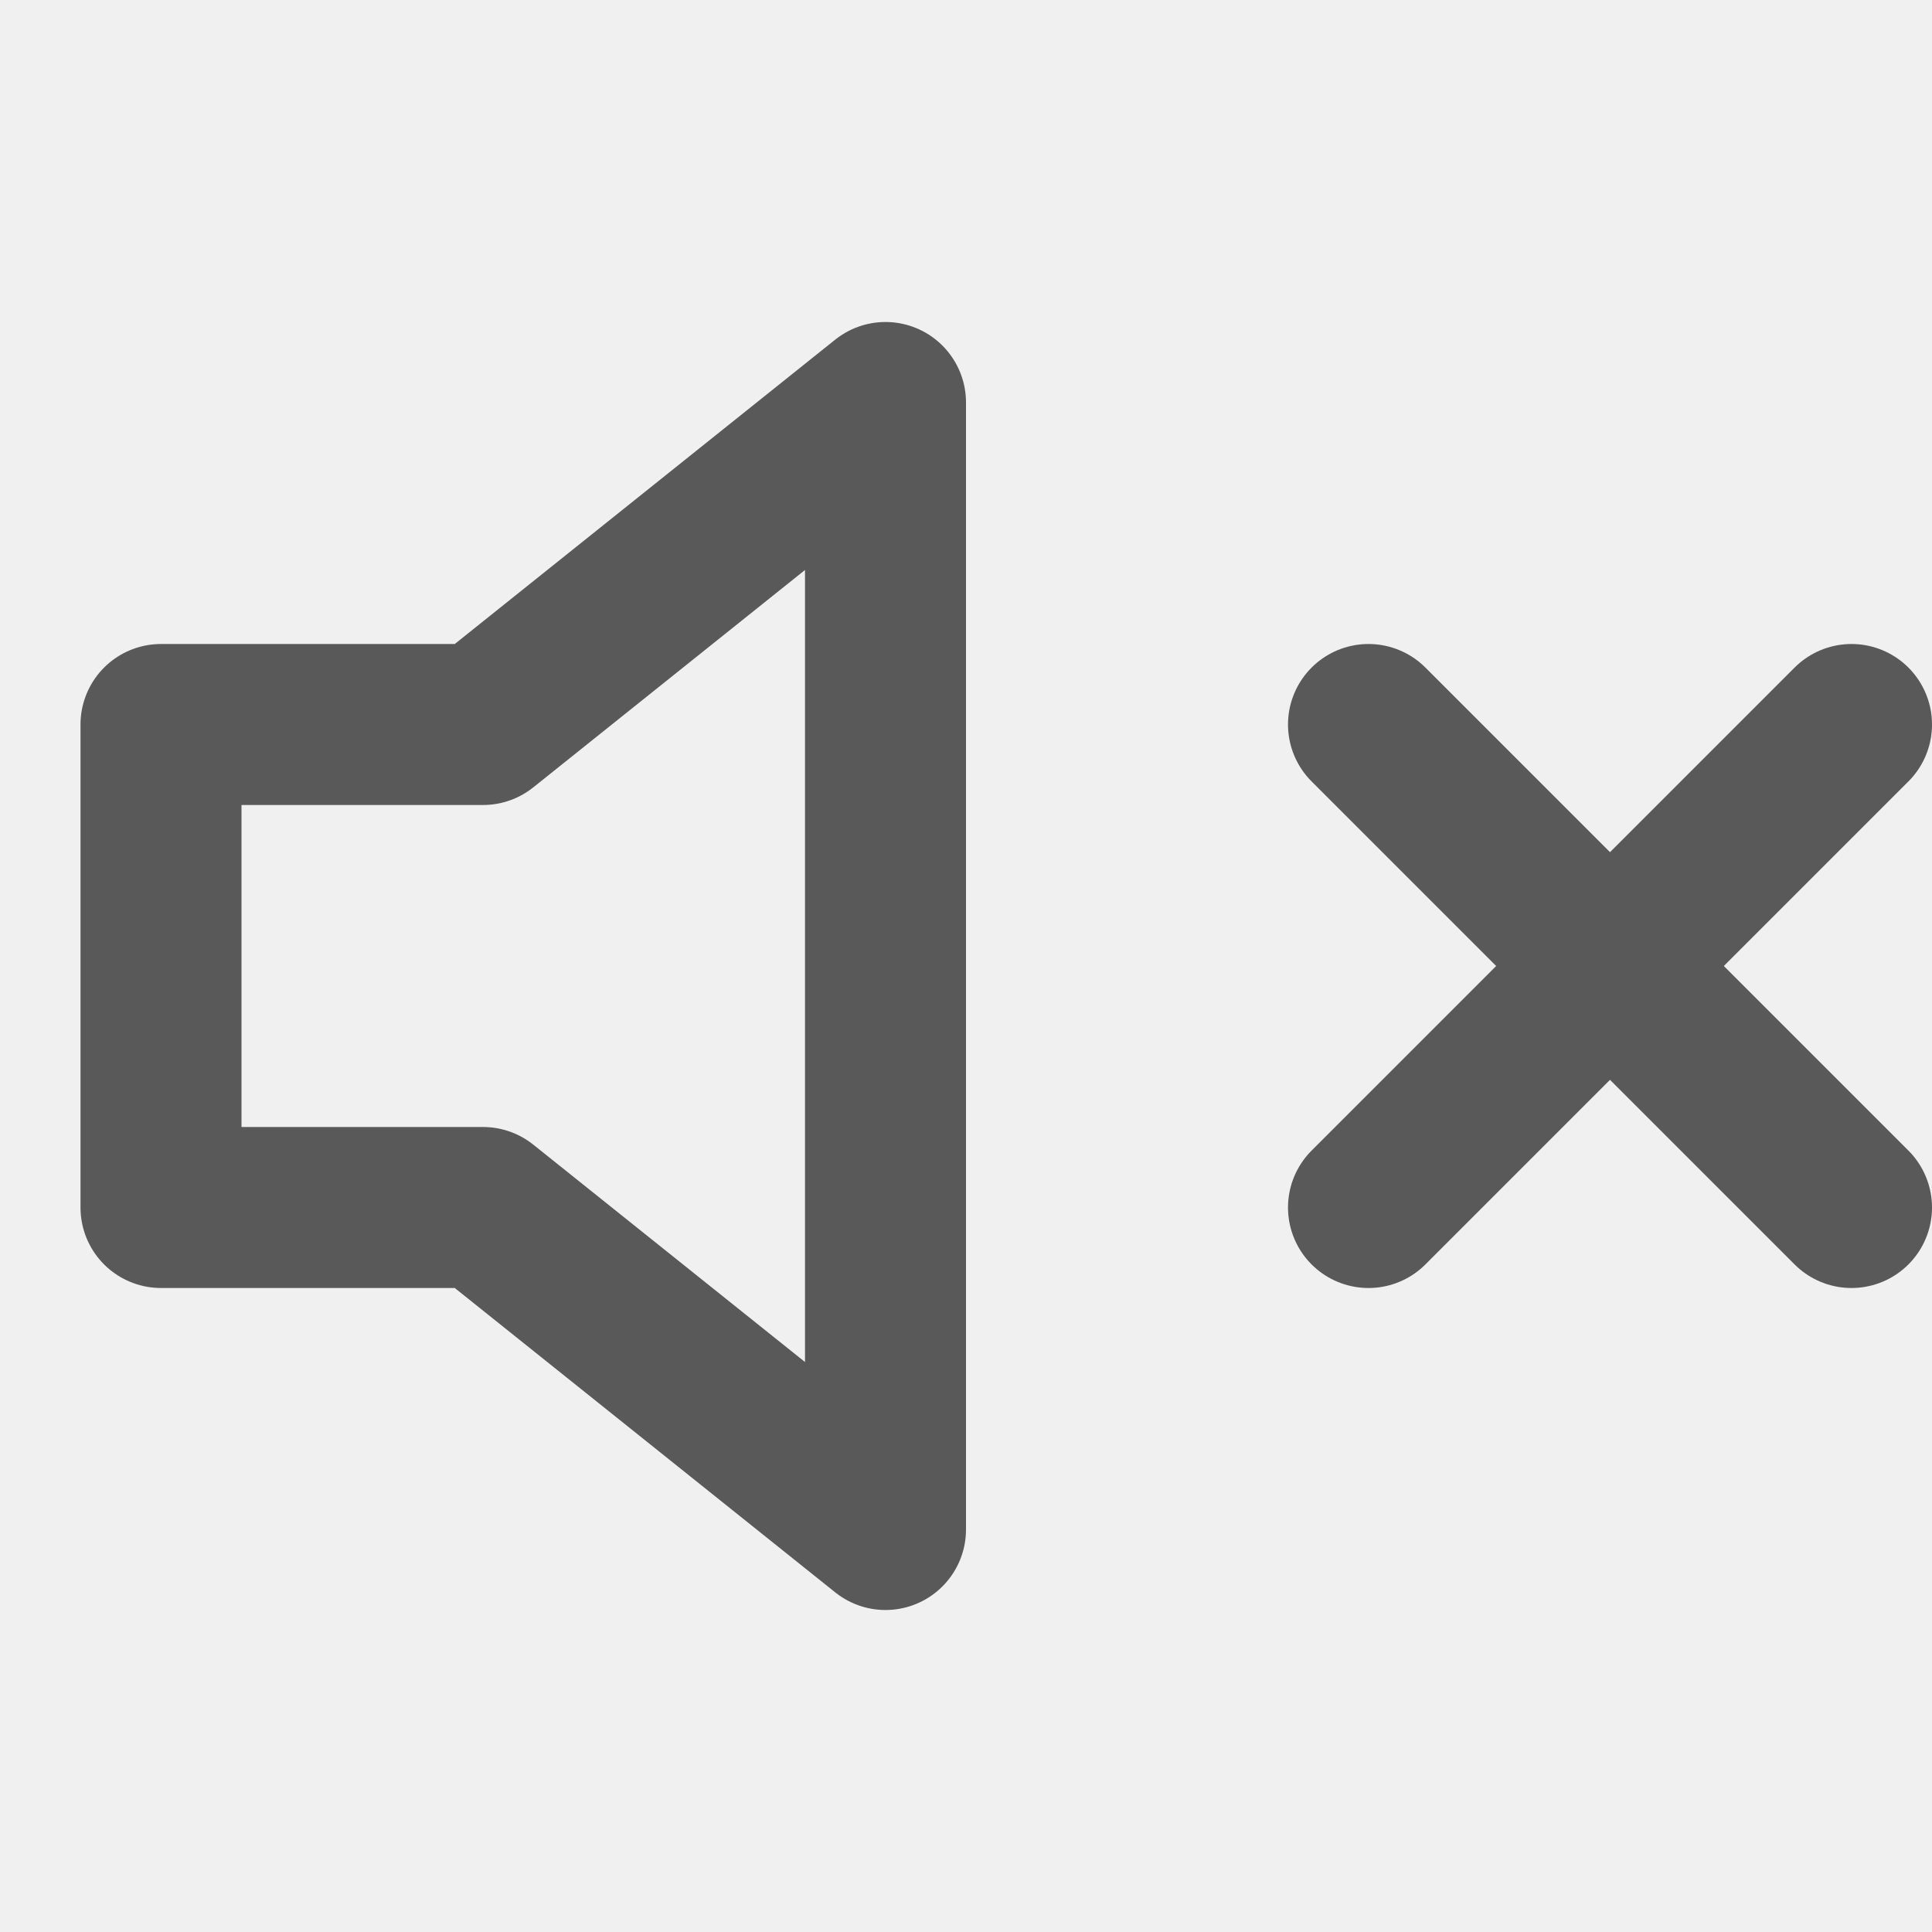
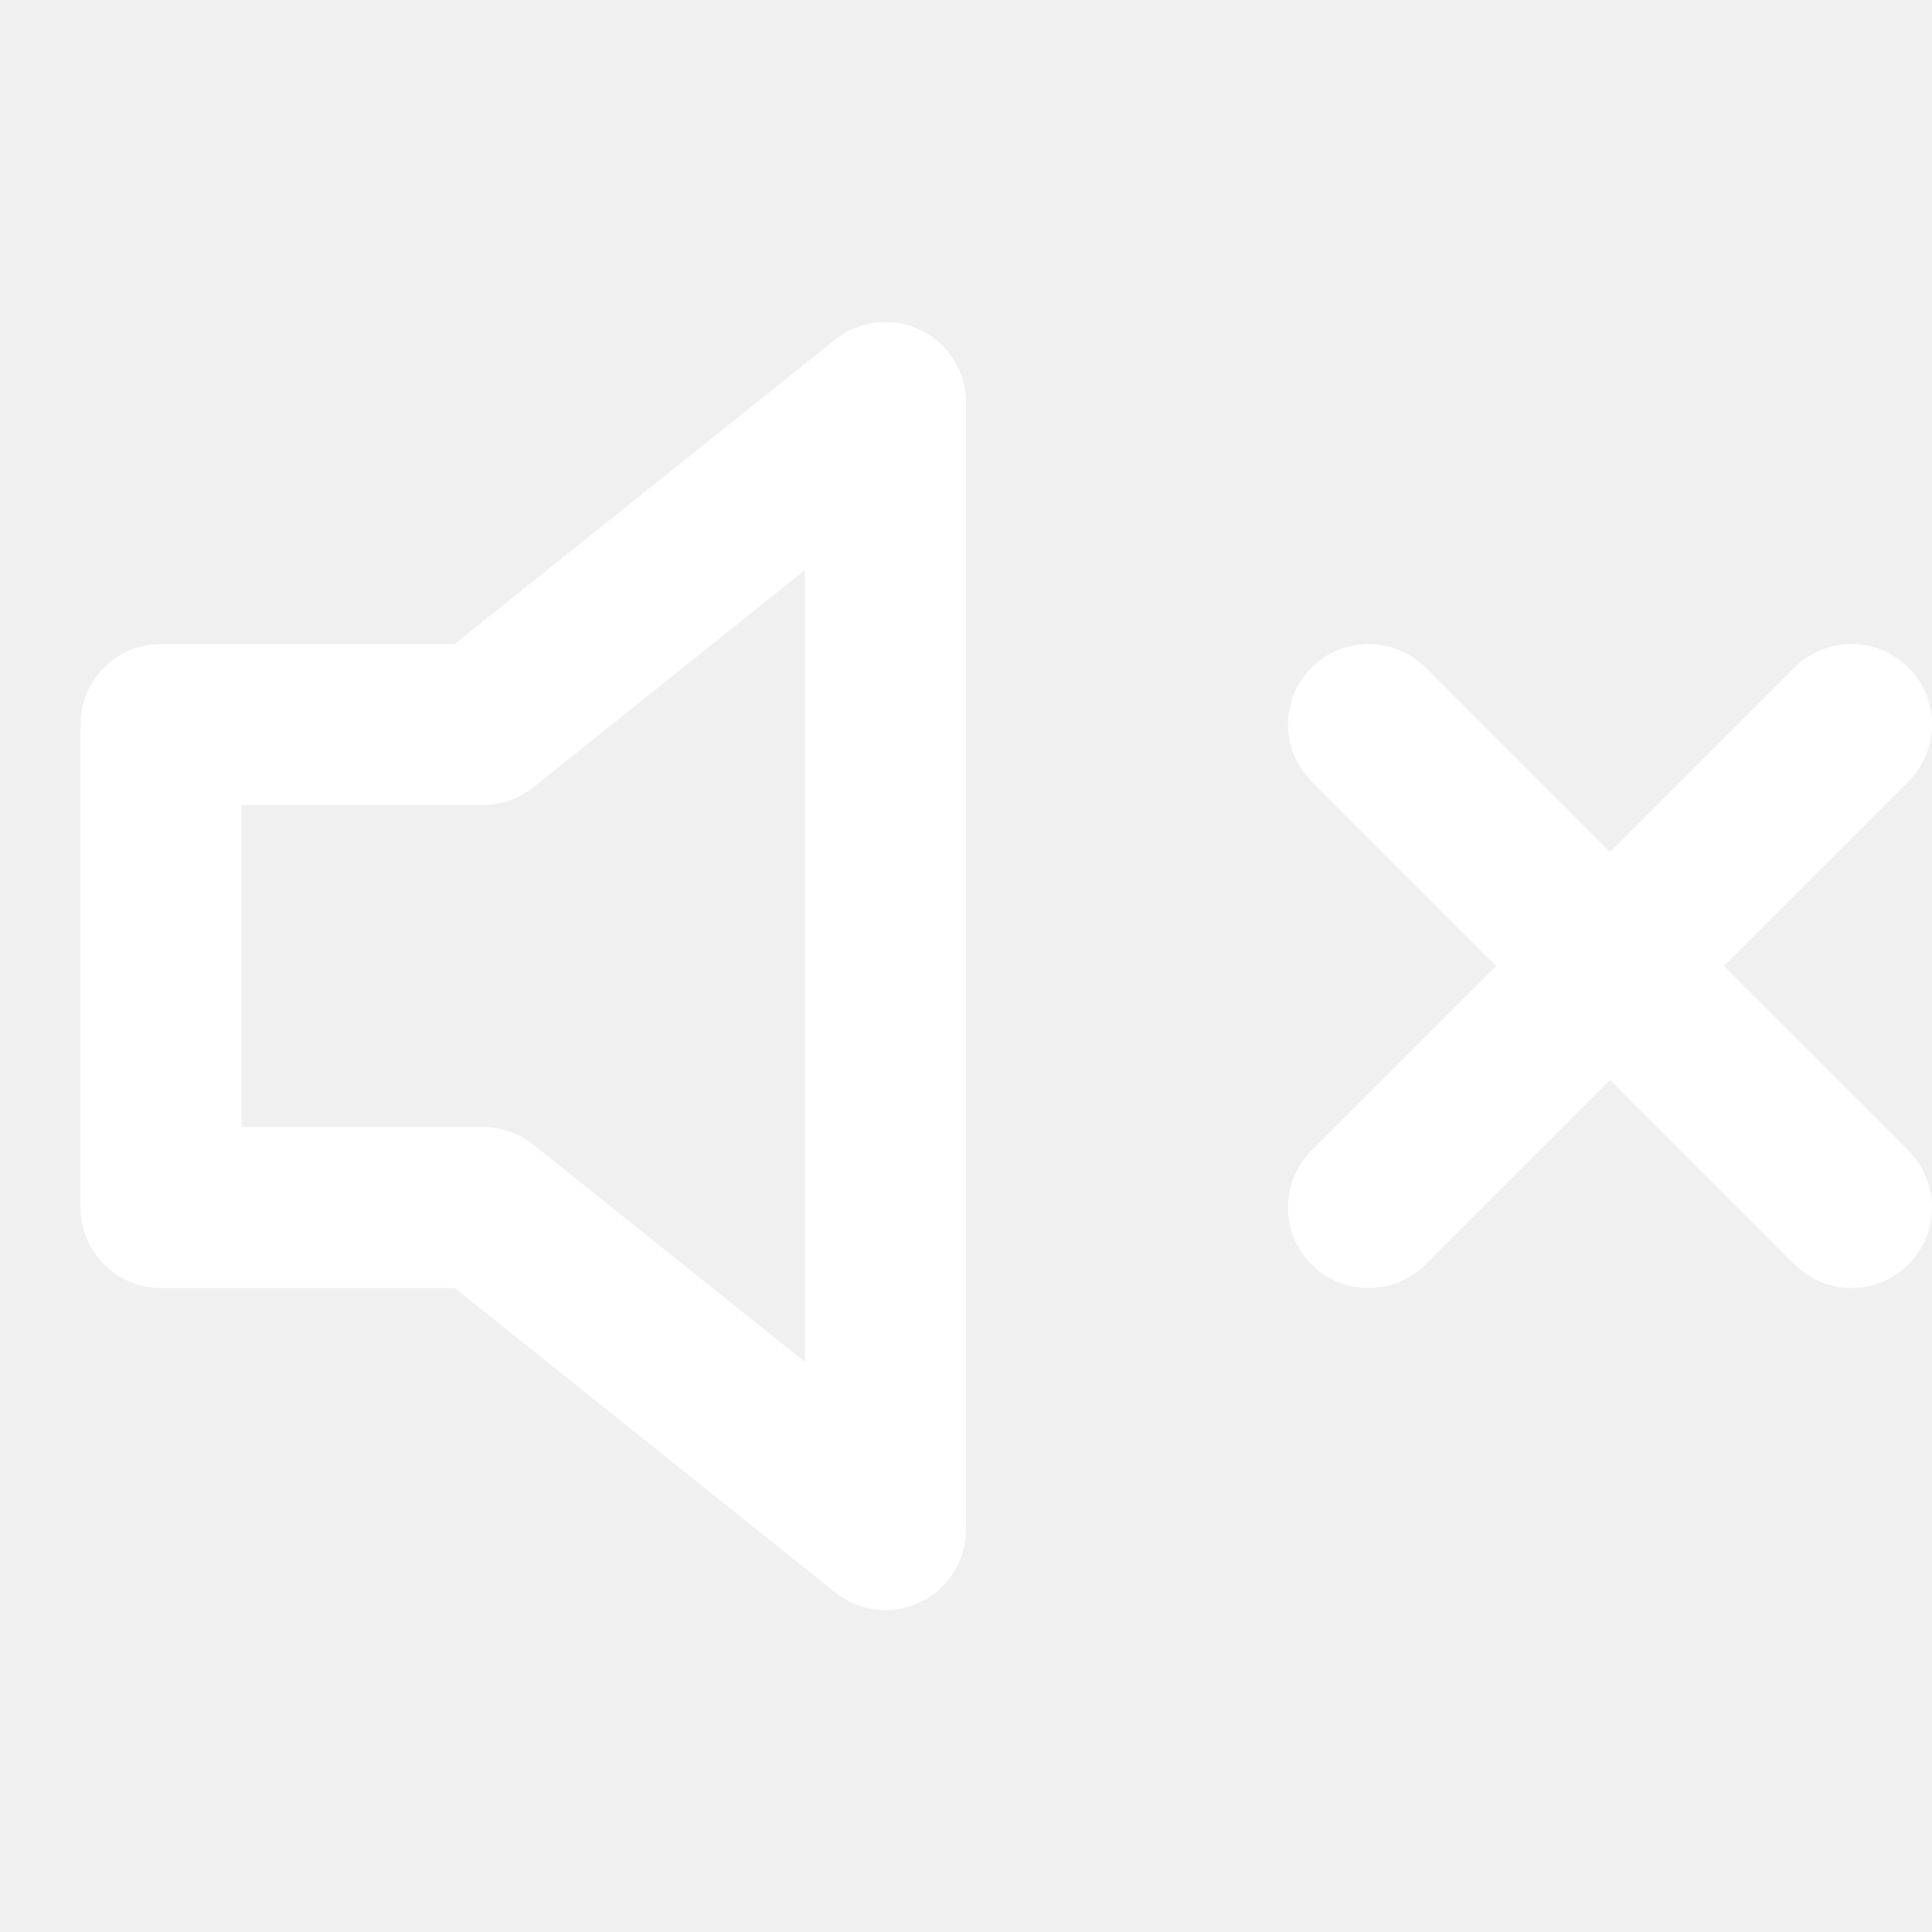
<svg xmlns="http://www.w3.org/2000/svg" width="24" height="24" viewBox="0 0 24 24">
-   <polygon points="11 5 6 9 2 9 2 15 6 15 11 19 11 5" fill="none" stroke="#595959" stroke-linecap="round" stroke-linejoin="round" stroke-width="2" />
-   <line x1="23" y1="9" x2="17" y2="15" fill="none" stroke="#595959" stroke-linecap="round" stroke-linejoin="round" stroke-width="2" />
-   <line x1="17" y1="9" x2="23" y2="15" fill="none" stroke="#595959" stroke-linecap="round" stroke-linejoin="round" stroke-width="2" />
+   <polygon points="11 5 6 9 2 9 2 15 6 15 11 19 11 5" fill="none" stroke="#FFF" stroke-linecap="round" stroke-linejoin="round" stroke-width="2" />
+   <line x1="23" y1="9" x2="17" y2="15" fill="none" stroke="#FFF" stroke-linecap="round" stroke-linejoin="round" stroke-width="2" />
+   <line x1="17" y1="9" x2="23" y2="15" fill="none" stroke="#FFF" stroke-linecap="round" stroke-linejoin="round" stroke-width="2" />
</svg>
